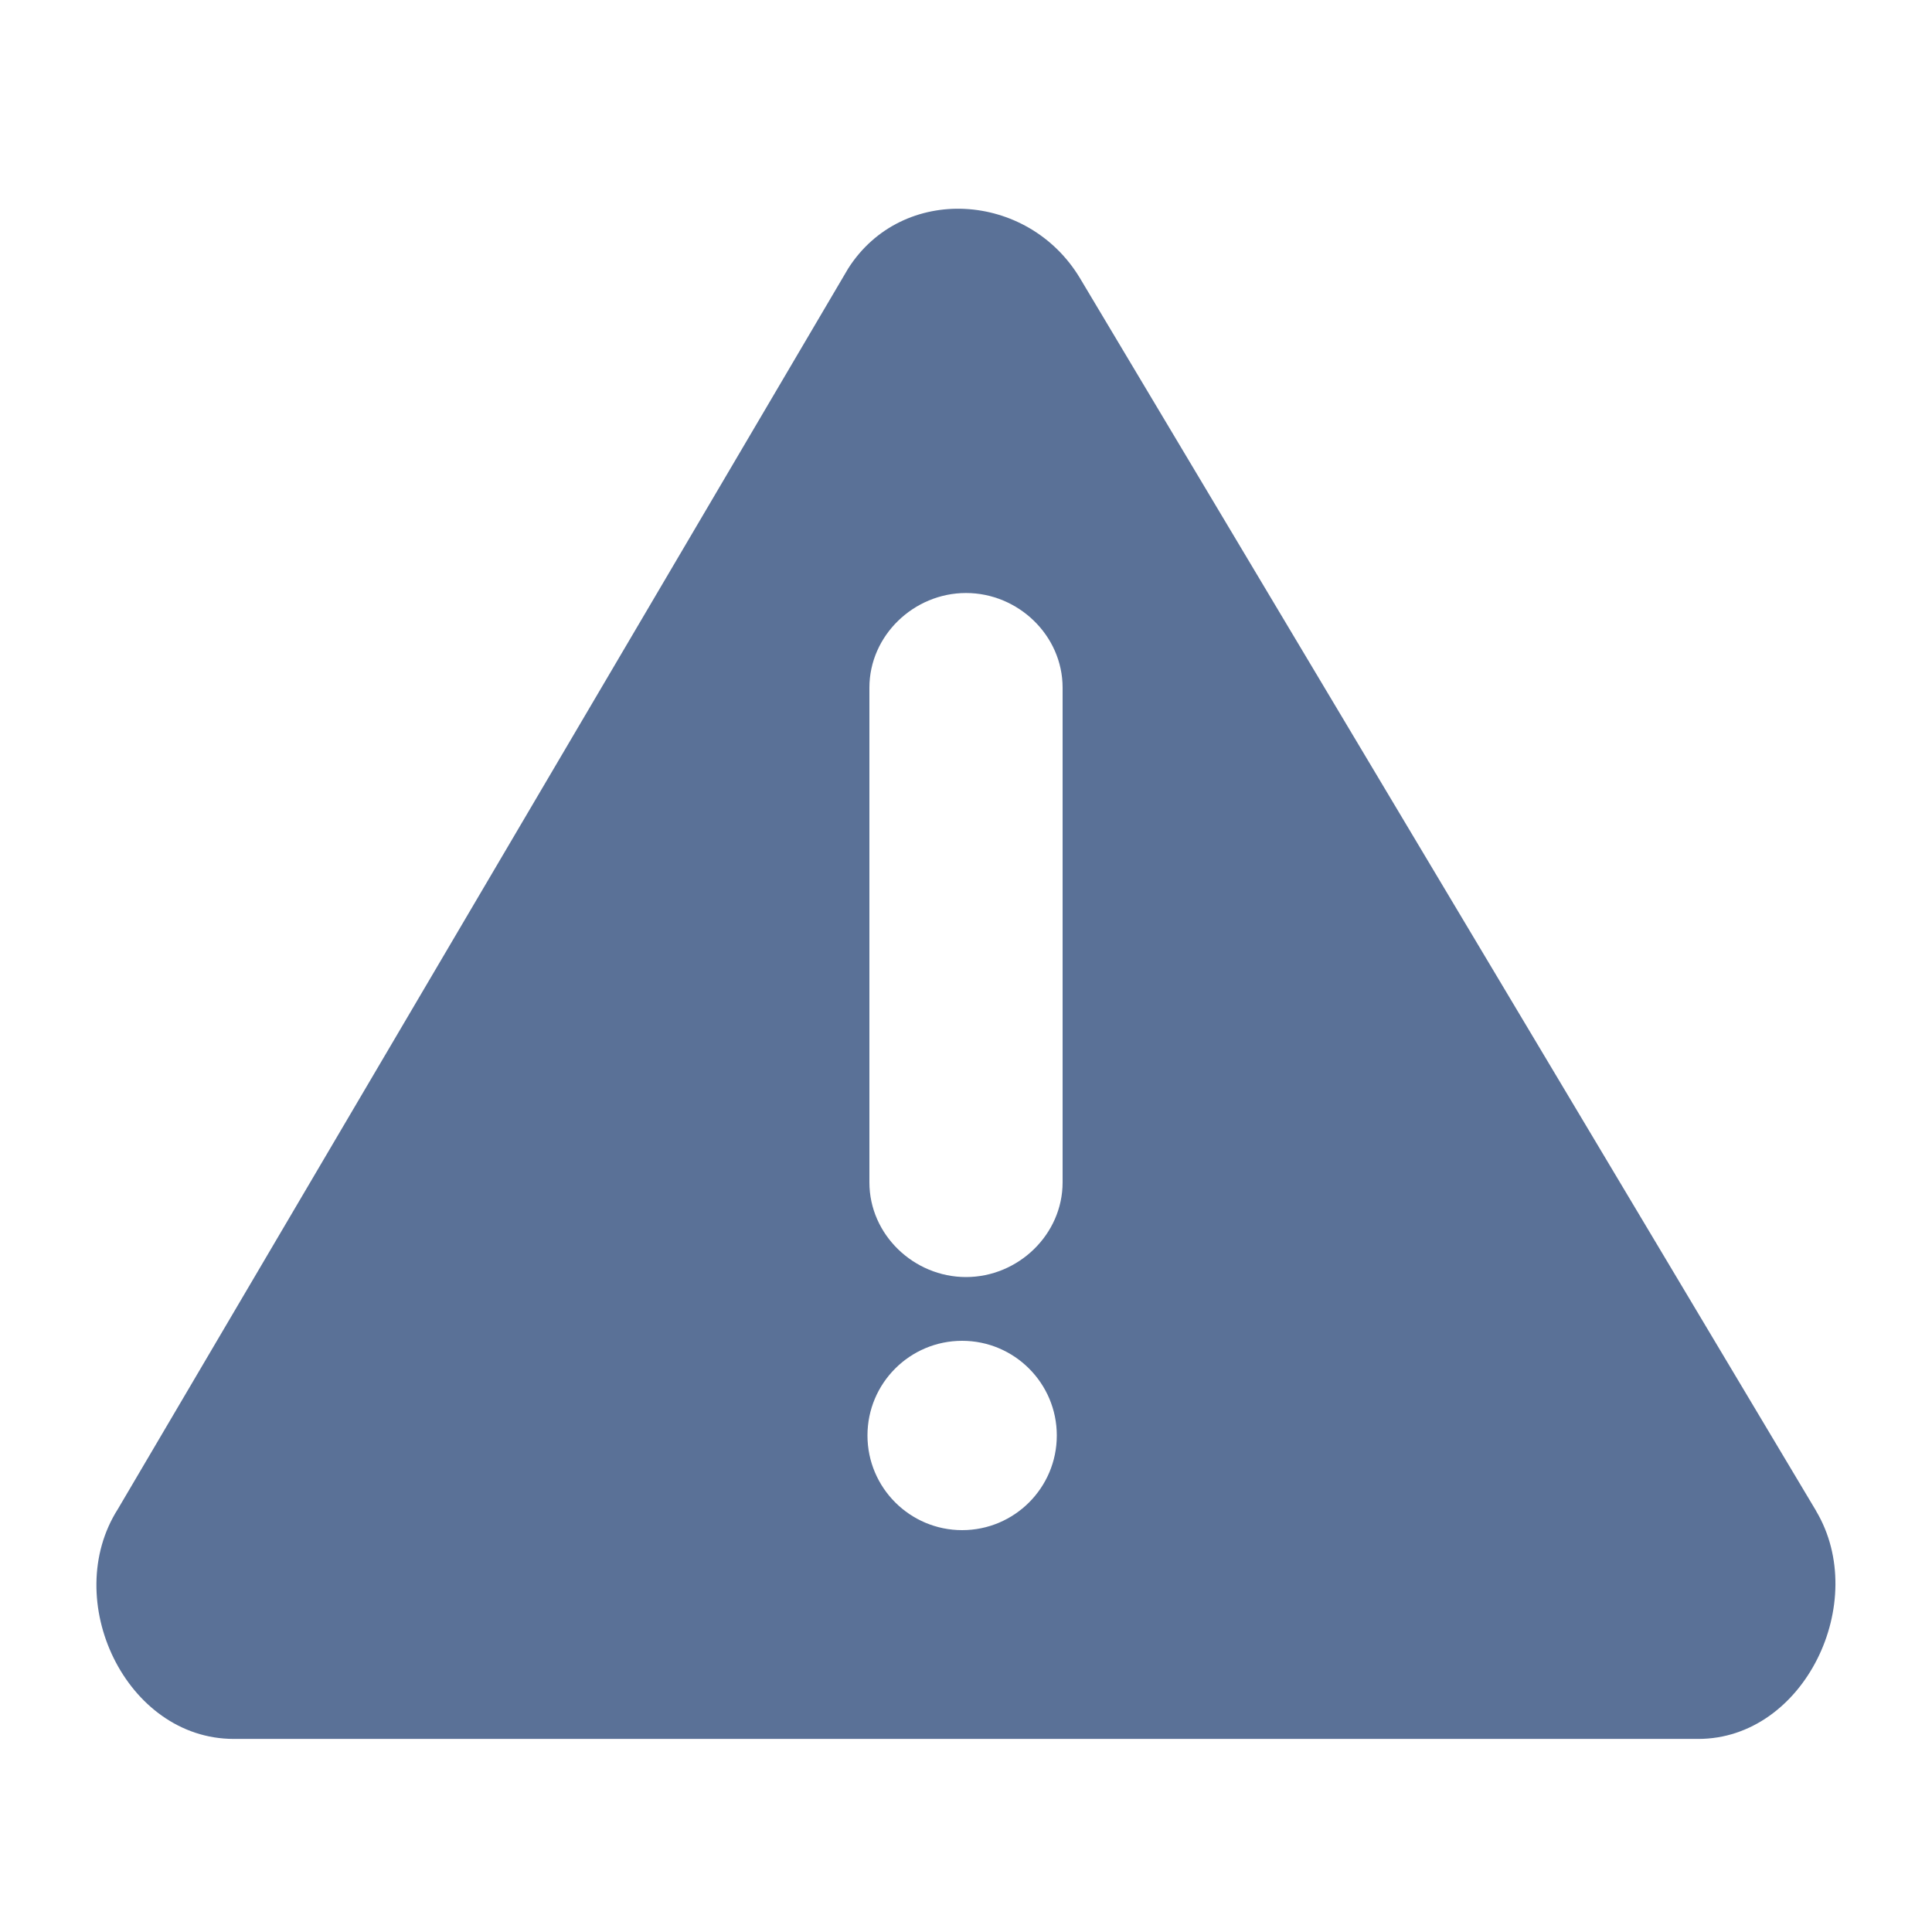
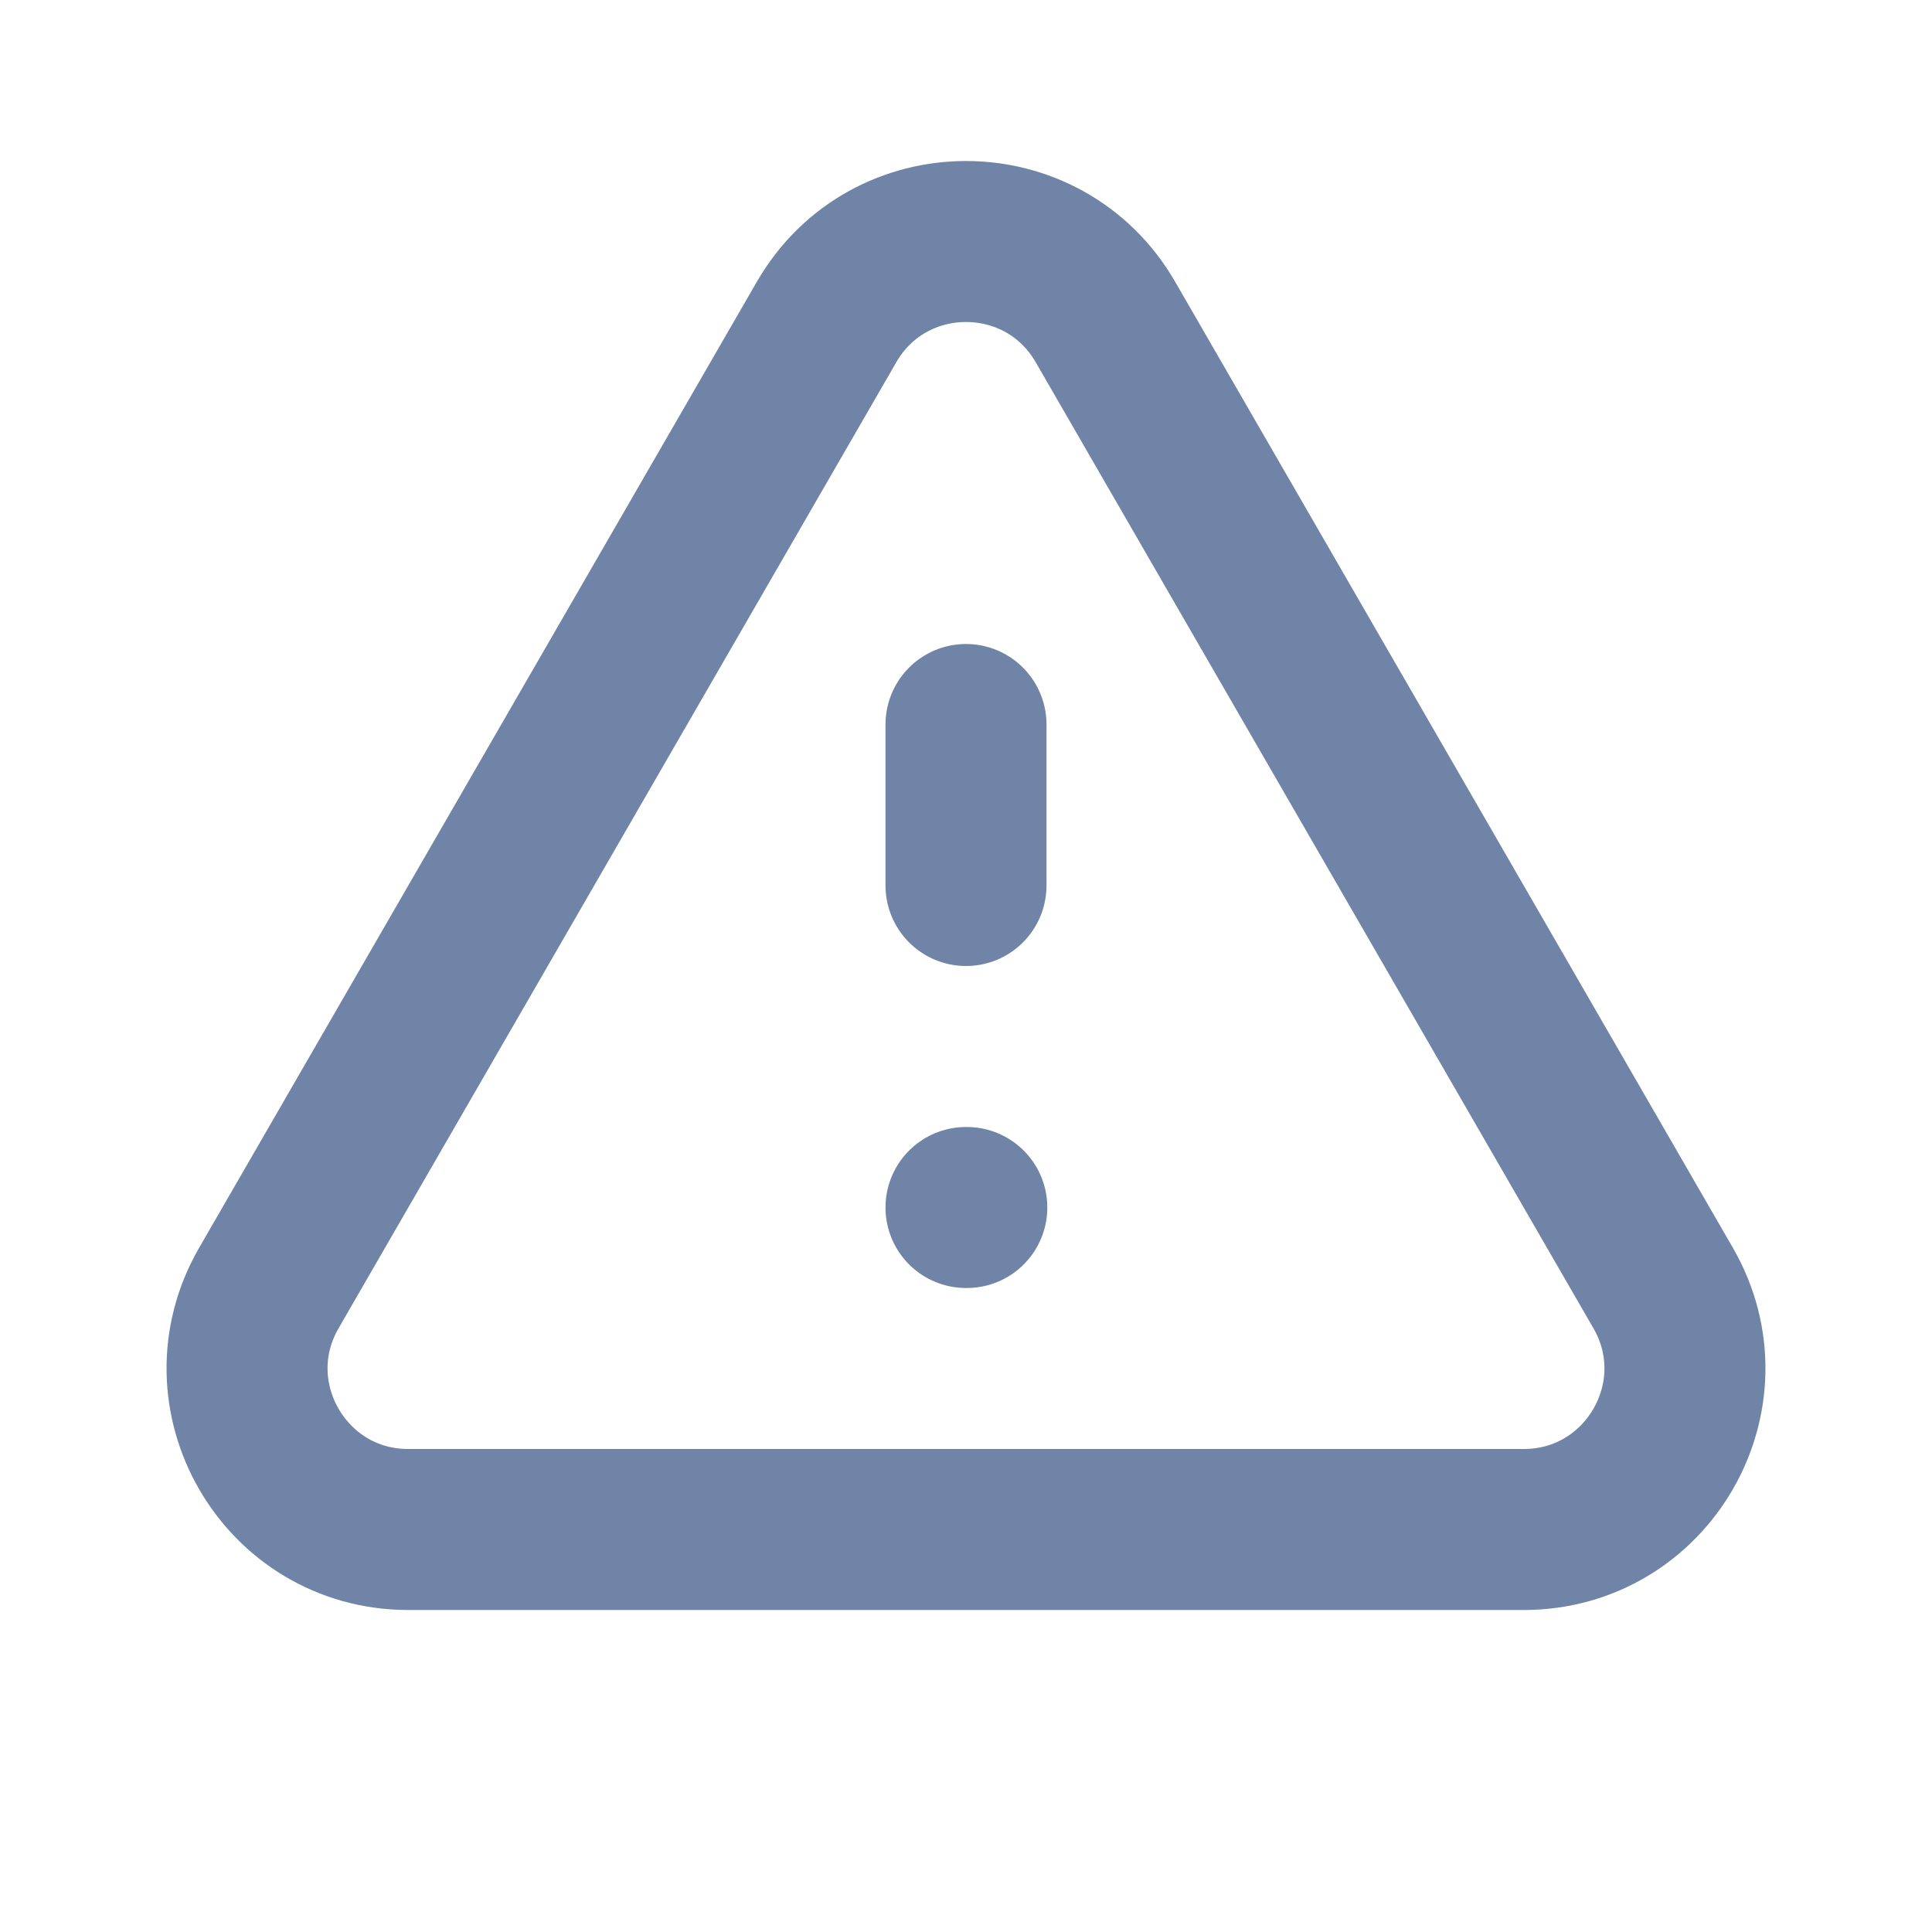
- <svg xmlns="http://www.w3.org/2000/svg" version="1.1" width="16" height="16" viewBox="0 0 16 16">
-   <path fill="#5a7197" d="M15.040 12.512l-6.096-10.208c-0.432-0.72-1.472-0.784-1.92-0.080l-6.047 10.272c-0.48 0.752 0.064 1.905 0.959 1.905h12.128c0.88 0 1.424-1.136 0.976-1.888zM7.968 12.672c-0.432 0-0.784-0.351-0.784-0.784s0.351-0.784 0.784-0.784c0.432 0 0.784 0.351 0.784 0.784s-0.351 0.784-0.784 0.784zM8.8 9.792c0 0.432-0.368 0.784-0.8 0.784s-0.8-0.351-0.8-0.784v-4.097c0-0.432 0.368-0.784 0.8-0.784s0.8 0.351 0.8 0.784v4.097z" />
+ <svg xmlns="http://www.w3.org/2000/svg" class="h-6 w-6" fill="none" viewBox="0 0 24 24" stroke="currentColor" stroke-width="2">
+   <path stroke="#6f84a7" stroke-linecap="round" stroke-linejoin="round" d="M12 9v2m0 4h.01m-6.938 4h13.856c1.54 0 2.502-1.667 1.732-3L13.732 4c-.77-1.333-2.694-1.333-3.464 0L3.34 16c-.77 1.333.192 3 1.732 3z" />
</svg>
